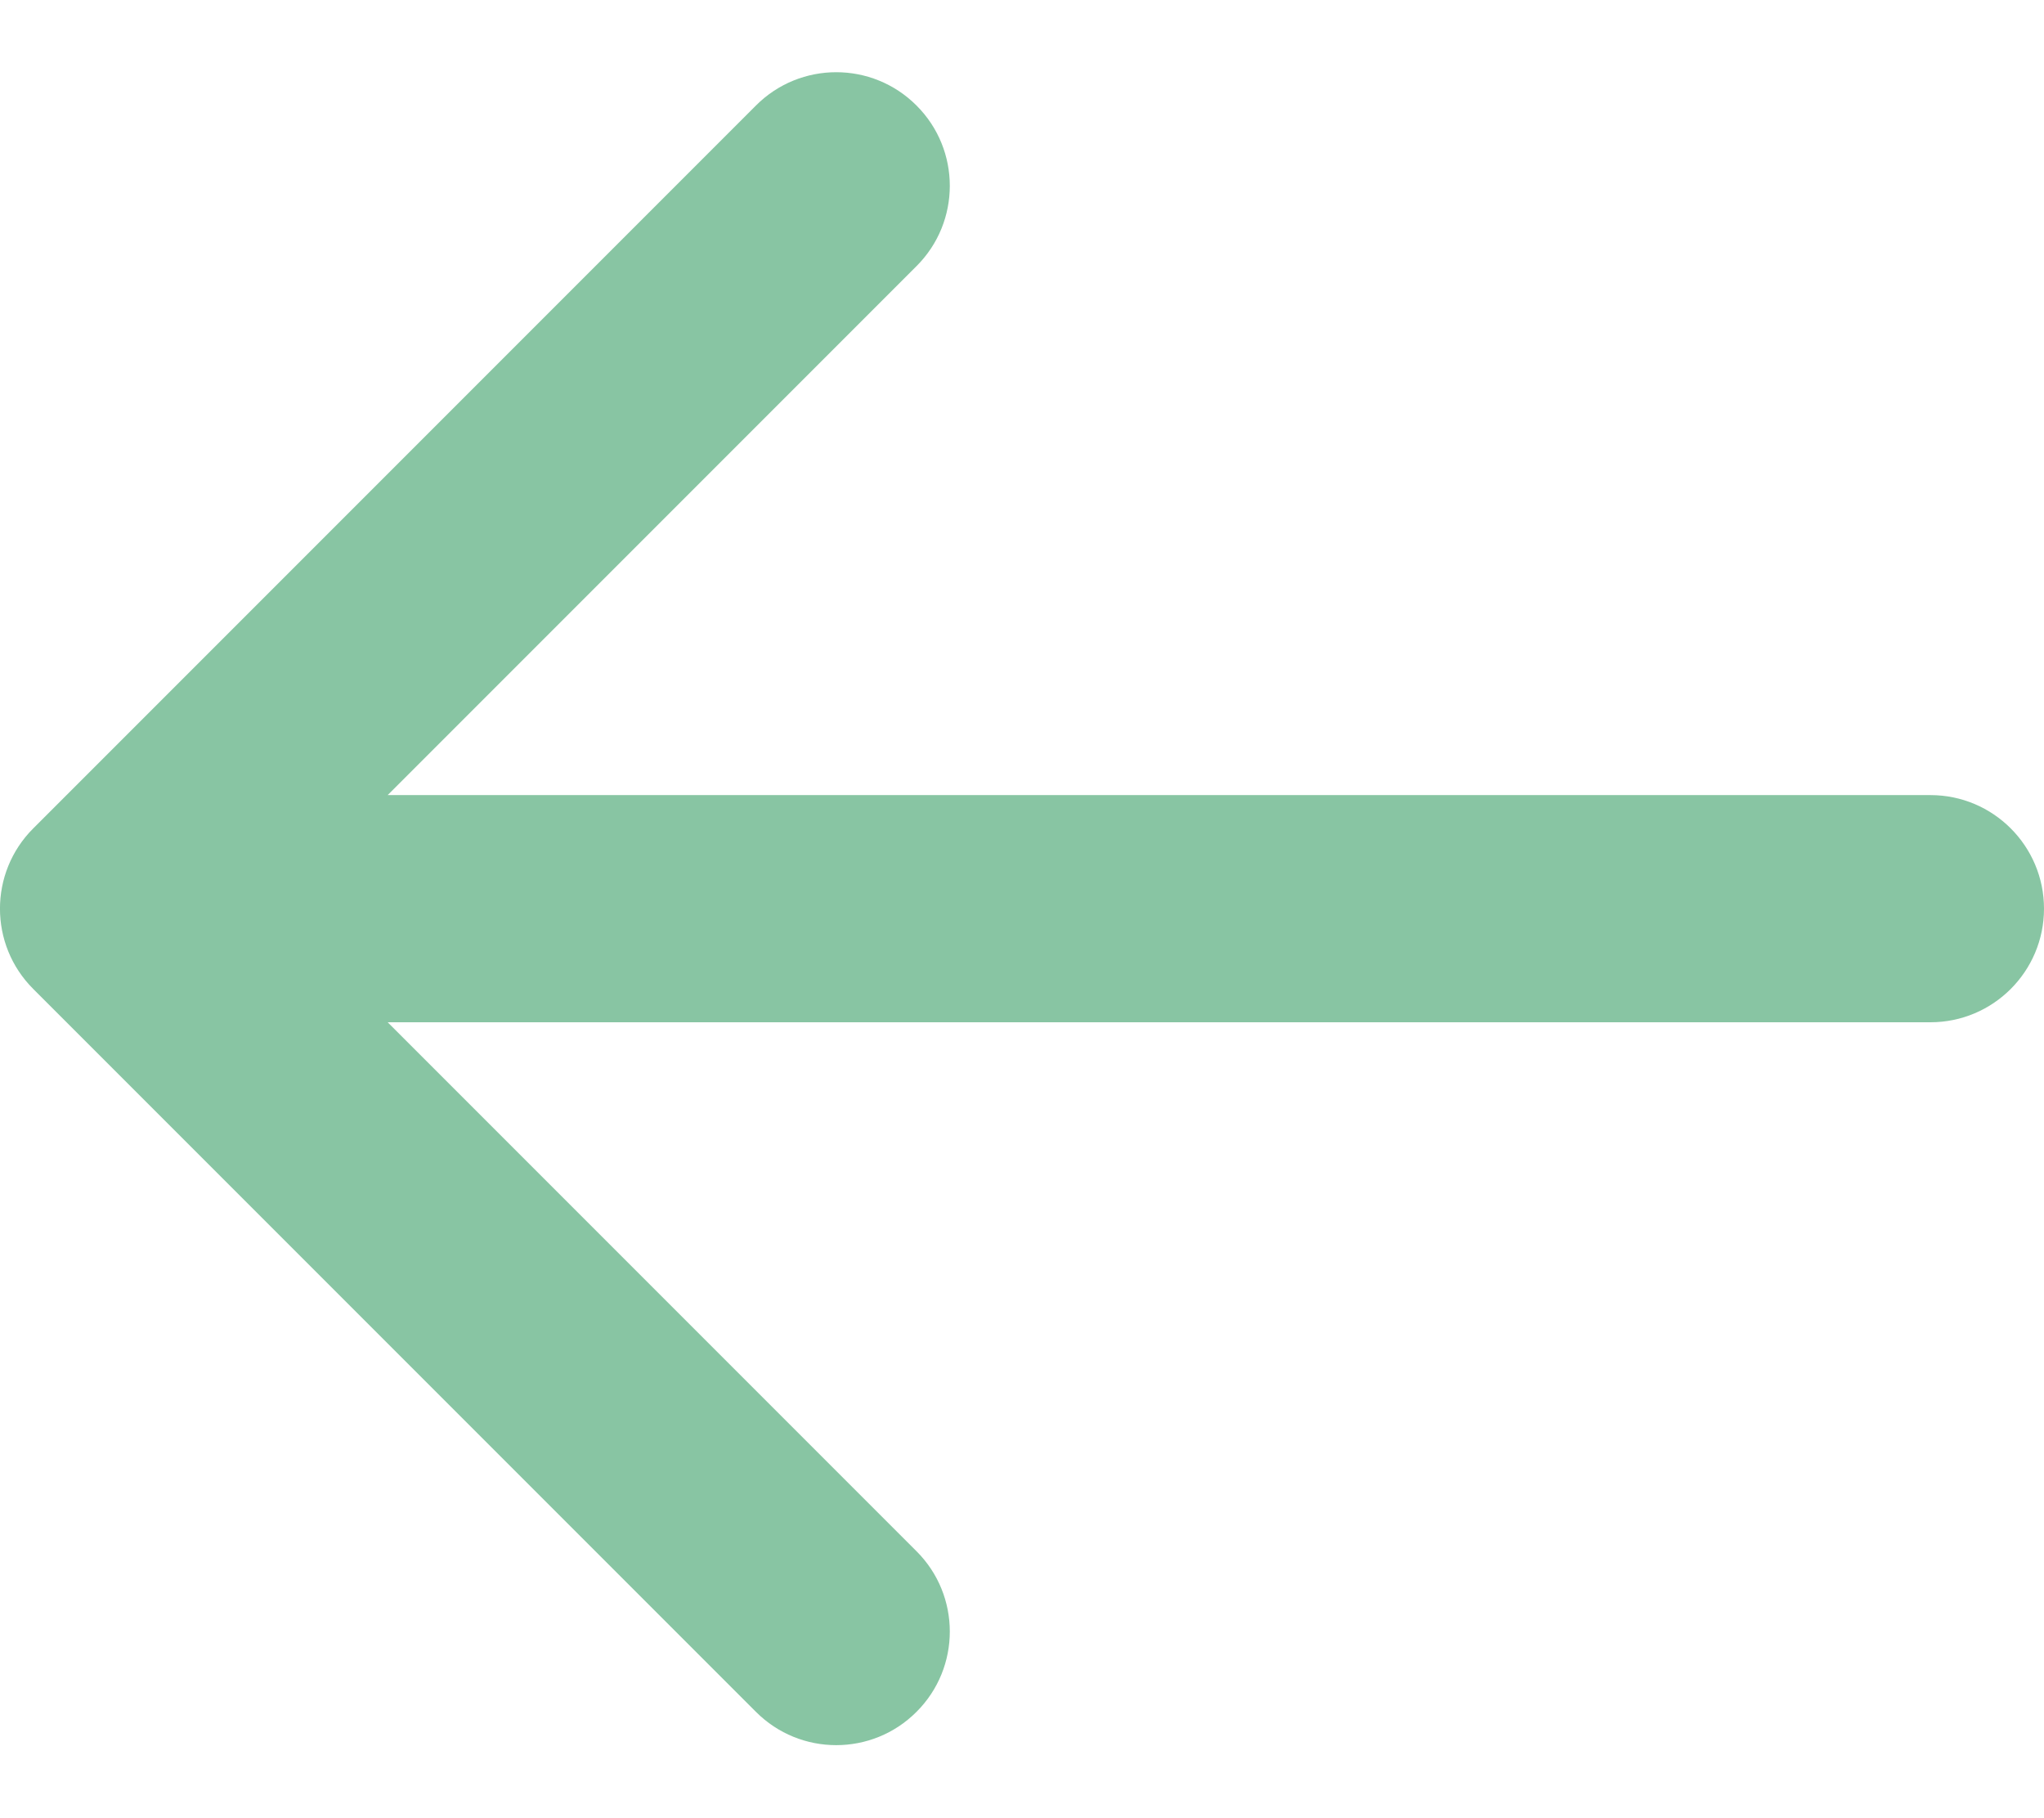
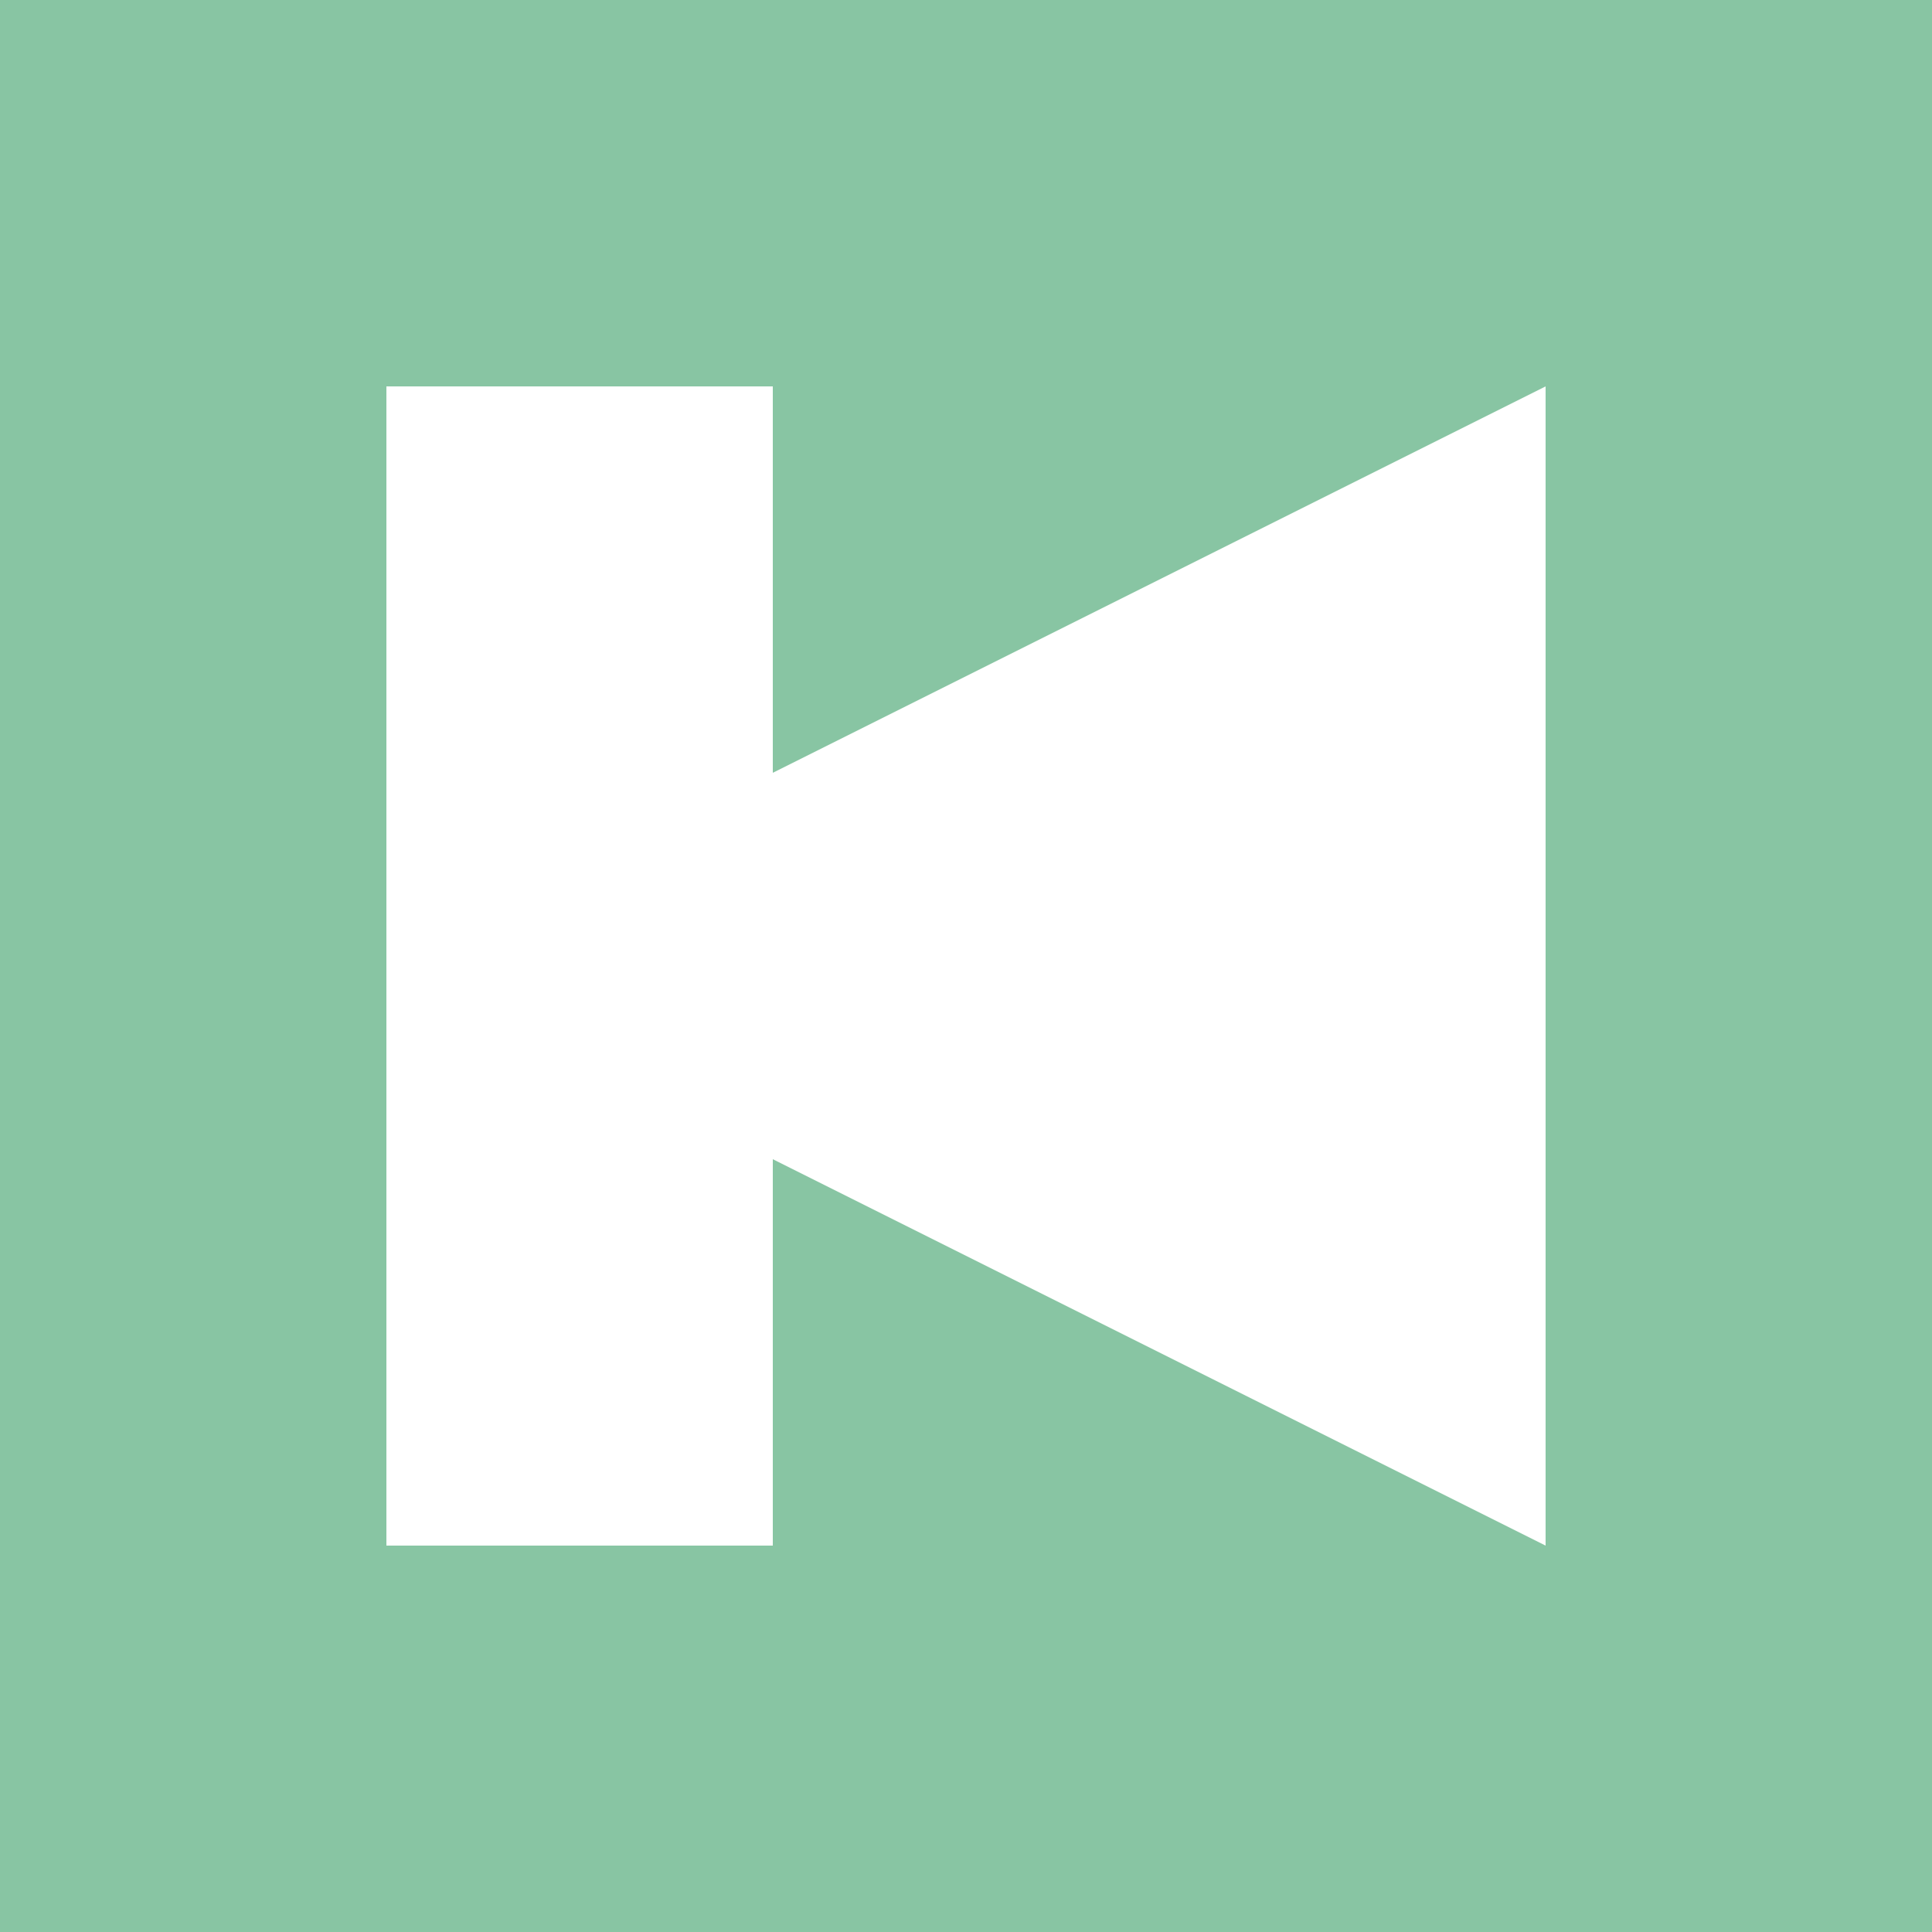
- <svg xmlns="http://www.w3.org/2000/svg" width="18" height="16" viewBox="0 0 18 16" fill="none">
-   <path d="M0.293 7.293C-0.098 7.683 -0.098 8.317 0.293 8.707L6.657 15.071C7.047 15.462 7.681 15.462 8.071 15.071C8.462 14.681 8.462 14.047 8.071 13.657L2.414 8L8.071 2.343C8.462 1.953 8.462 1.319 8.071 0.929C7.681 0.538 7.047 0.538 6.657 0.929L0.293 7.293ZM17 9C17.552 9 18 8.552 18 8C18 7.448 17.552 7 17 7V9ZM1 9L17 9V7L1 7L1 9Z" fill="#88C5A3" />
+ <svg xmlns="http://www.w3.org/2000/svg" version="1.1" id="Layer_1" x="0px" y="0px" viewBox="0 0 40 40" style="enable-background:new 0 0 40 40;" xml:space="preserve">
+   <style type="text/css">
+ 	.st0{fill:#88C5A3;}
+ </style>
+   <path class="st0" d="M40,40V0H0v40H40z M8,8h8v8l16-8v24l-16-8v8H8V8z" />
</svg>
